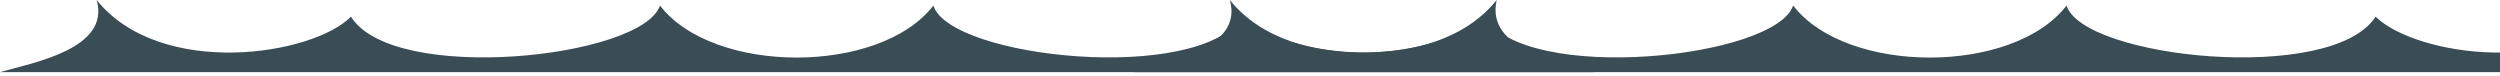
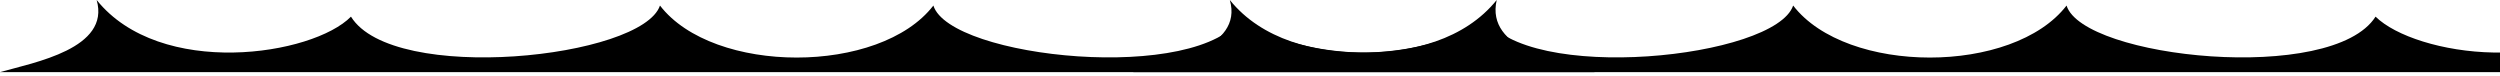
<svg xmlns="http://www.w3.org/2000/svg" width="428" height="13" viewBox="0 0 428 13" fill="none">
-   <path fill-rule="evenodd" clip-rule="evenodd" d="M0 12.346H273C267.122 10.684 254.278 8.547 256.237 0C245.352 13.533 219.445 9.497 212.696 2.849C205.294 14.483 162.624 9.972 159.794 0.95C150.651 12.821 122.132 12.821 112.988 0.95C109.94 9.972 67.27 14.483 60.086 2.849C53.555 9.497 27.431 13.533 16.546 0C18.94 8.31 5.878 10.684 0 12.346Z" fill="#3A4D54" />
-   <path fill-rule="evenodd" clip-rule="evenodd" d="M194 12.346H467C461.122 10.684 448.278 8.547 450.237 0C439.352 13.533 413.445 9.497 406.696 2.849C399.294 14.483 356.624 9.972 353.794 0.95C344.651 12.821 316.132 12.821 306.988 0.95C303.94 9.972 261.27 14.483 254.086 2.849C247.555 9.497 221.431 13.533 210.545 0C212.94 8.31 199.878 10.684 194 12.346Z" fill="#3A4D54" />
+   <path fill-rule="evenodd" clip-rule="evenodd" d="M0 12.346H273C267.122 10.684 254.278 8.547 256.237 0C245.352 13.533 219.445 9.497 212.696 2.849C205.294 14.483 162.624 9.972 159.794 0.95C150.651 12.821 122.132 12.821 112.988 0.95C109.94 9.972 67.27 14.483 60.086 2.849C53.555 9.497 27.431 13.533 16.546 0C18.94 8.31 5.878 10.684 0 12.346Z" fill="currentColor" />
+   <path fill-rule="evenodd" clip-rule="evenodd" d="M194 12.346H467C461.122 10.684 448.278 8.547 450.237 0C439.352 13.533 413.445 9.497 406.696 2.849C399.294 14.483 356.624 9.972 353.794 0.95C344.651 12.821 316.132 12.821 306.988 0.95C303.94 9.972 261.27 14.483 254.086 2.849C247.555 9.497 221.431 13.533 210.545 0C212.94 8.31 199.878 10.684 194 12.346Z" fill="currentColor" />
</svg>
